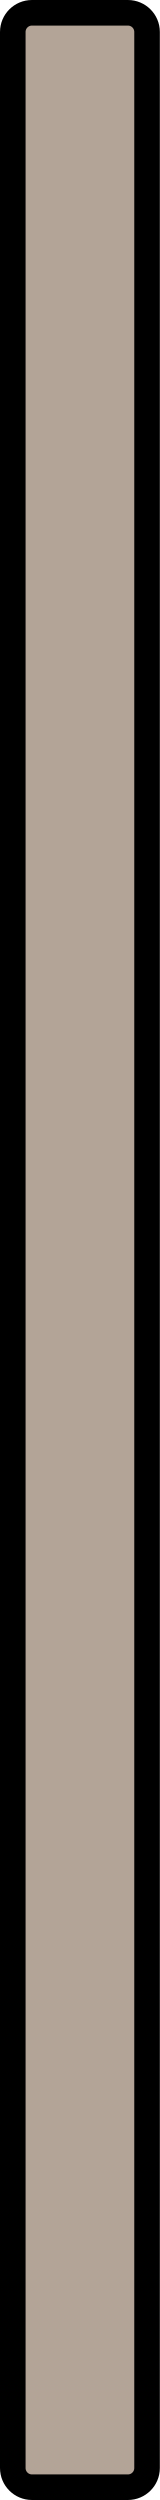
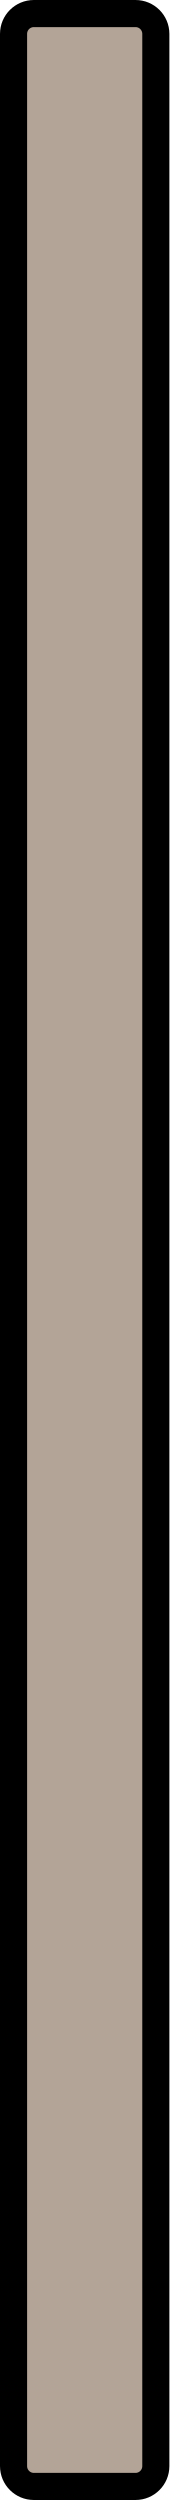
- <svg xmlns="http://www.w3.org/2000/svg" width="25" height="391" viewBox="0 0 25 391" fill="none">
-   <rect x="2" y="2" width="21" height="387" rx="3" fill="#B3A497" stroke="black" stroke-width="4" />
+ <svg xmlns="http://www.w3.org/2000/svg" width="25" height="369" viewBox="0 0 25 369" fill="none">
+   <rect x="2" y="2" width="21" height="365" rx="3" fill="#B3A497" stroke="black" stroke-width="4" />
</svg>
